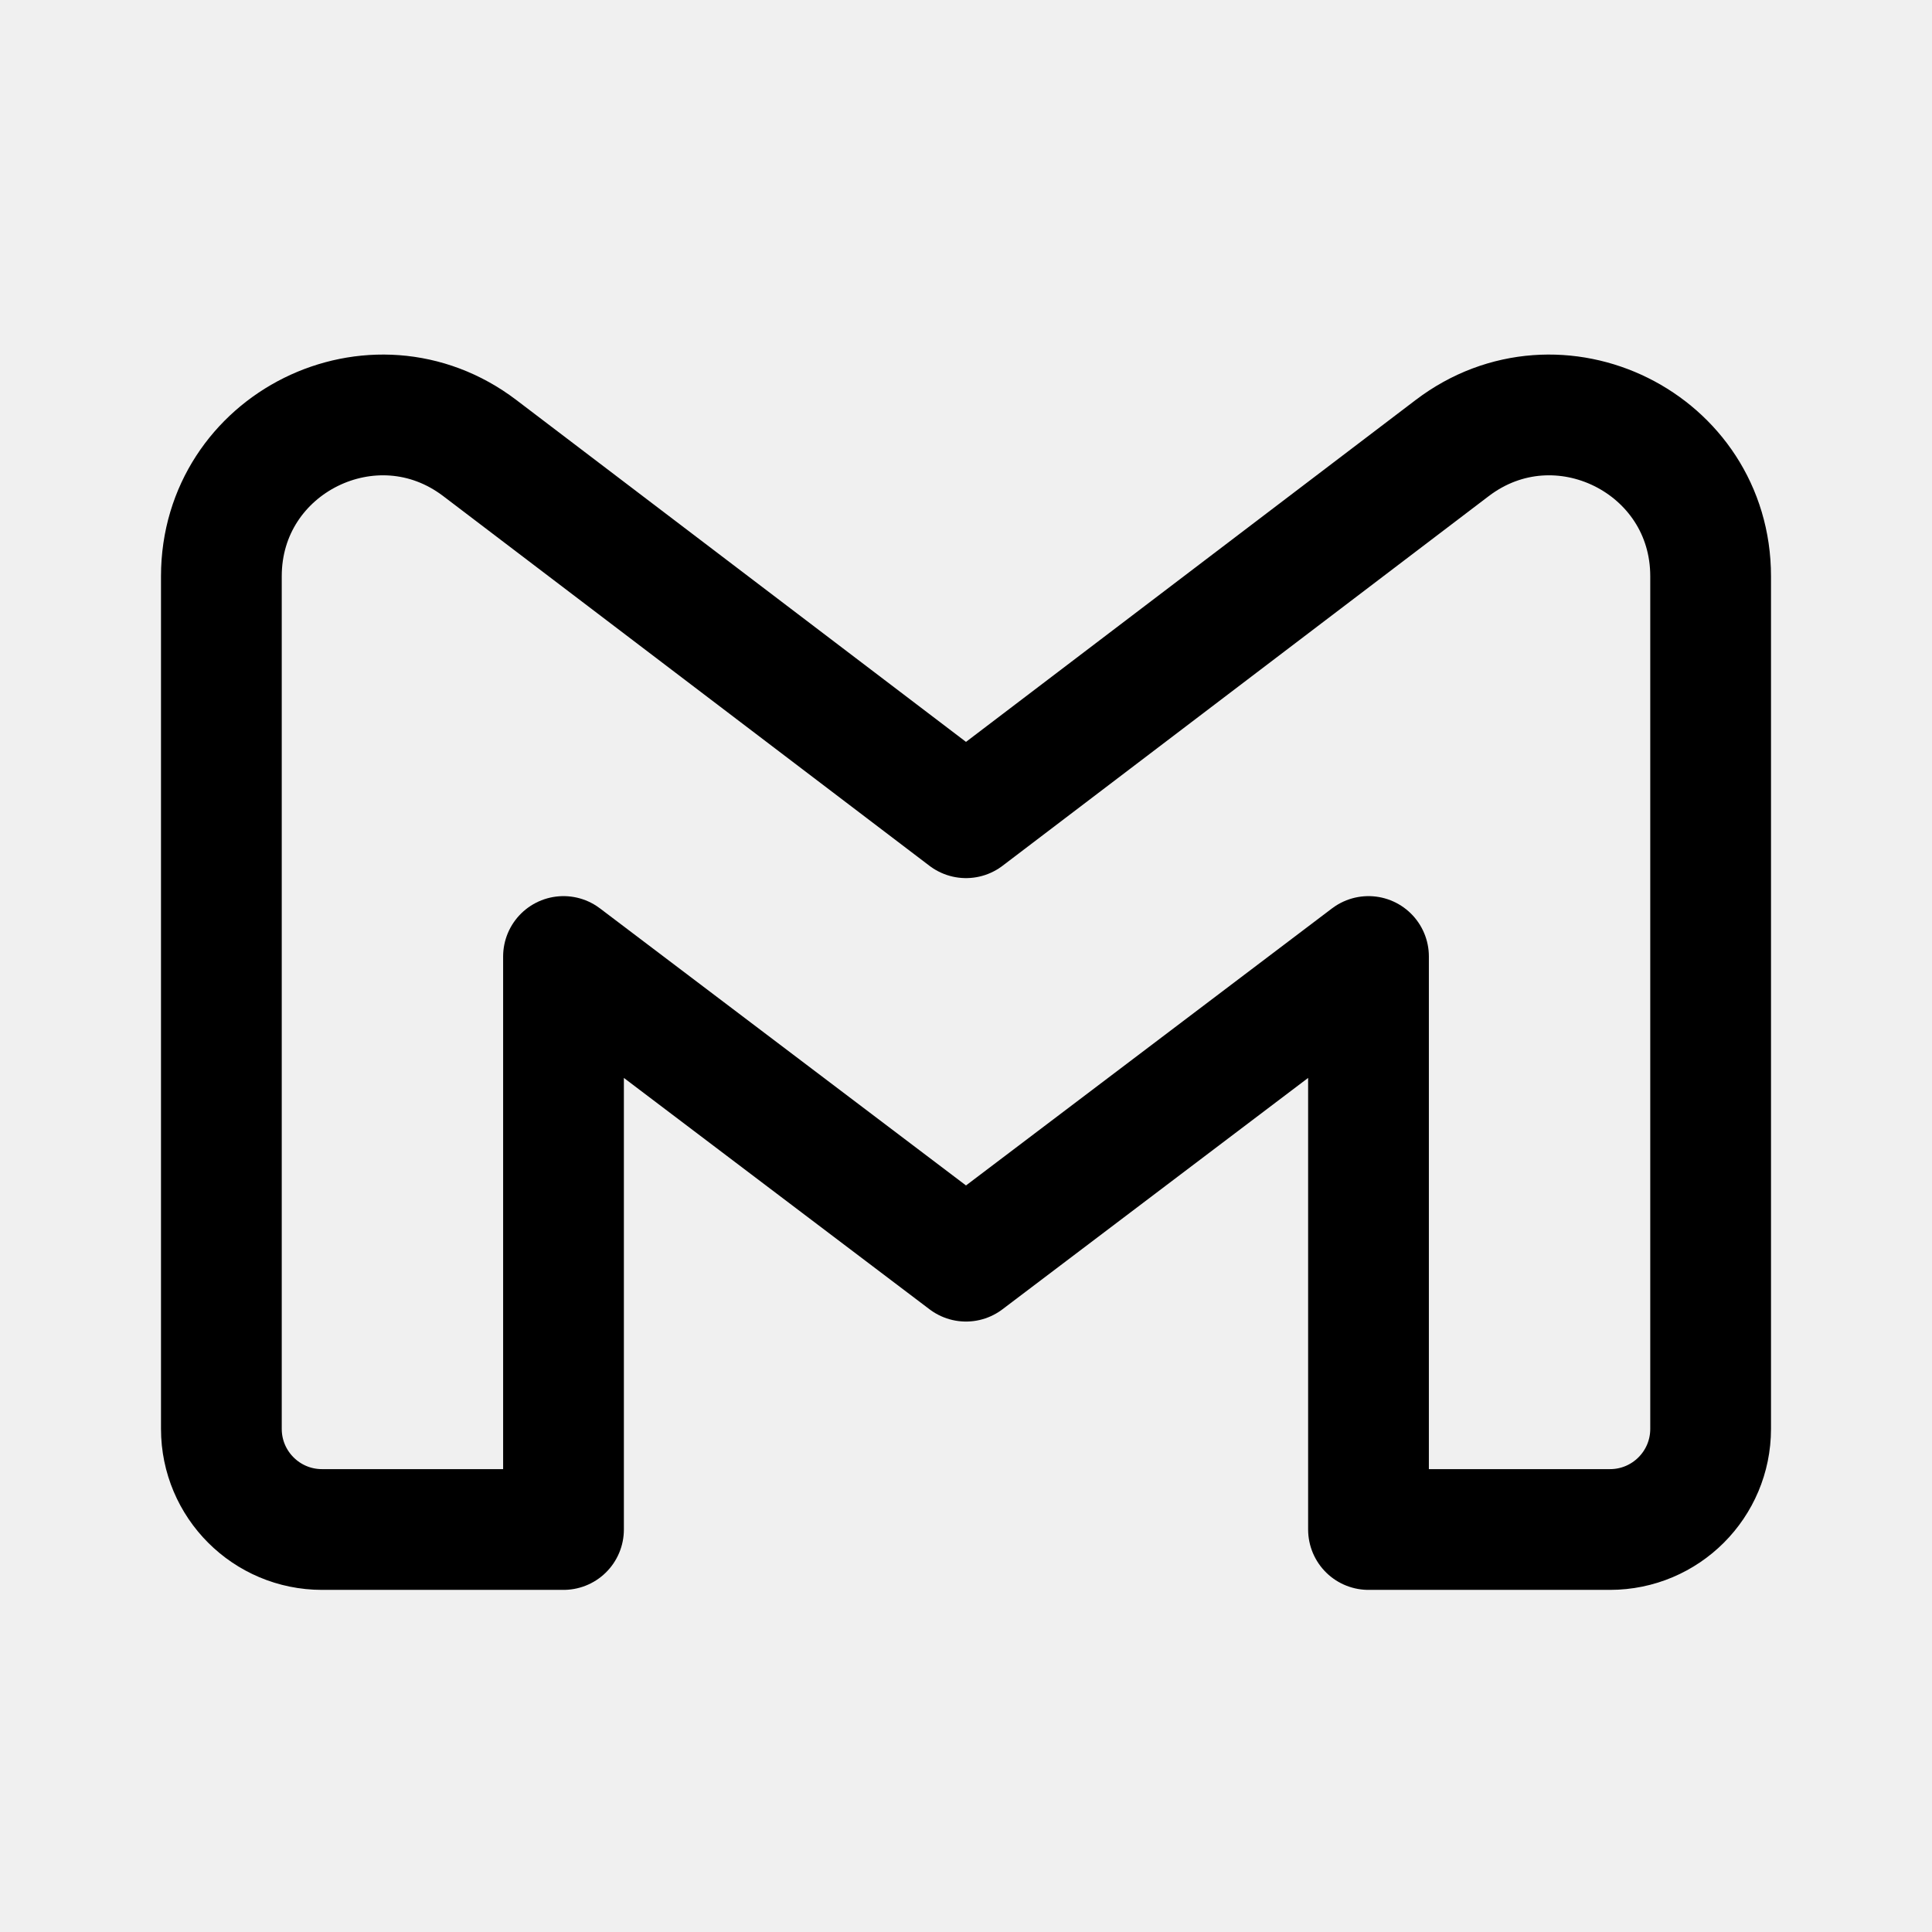
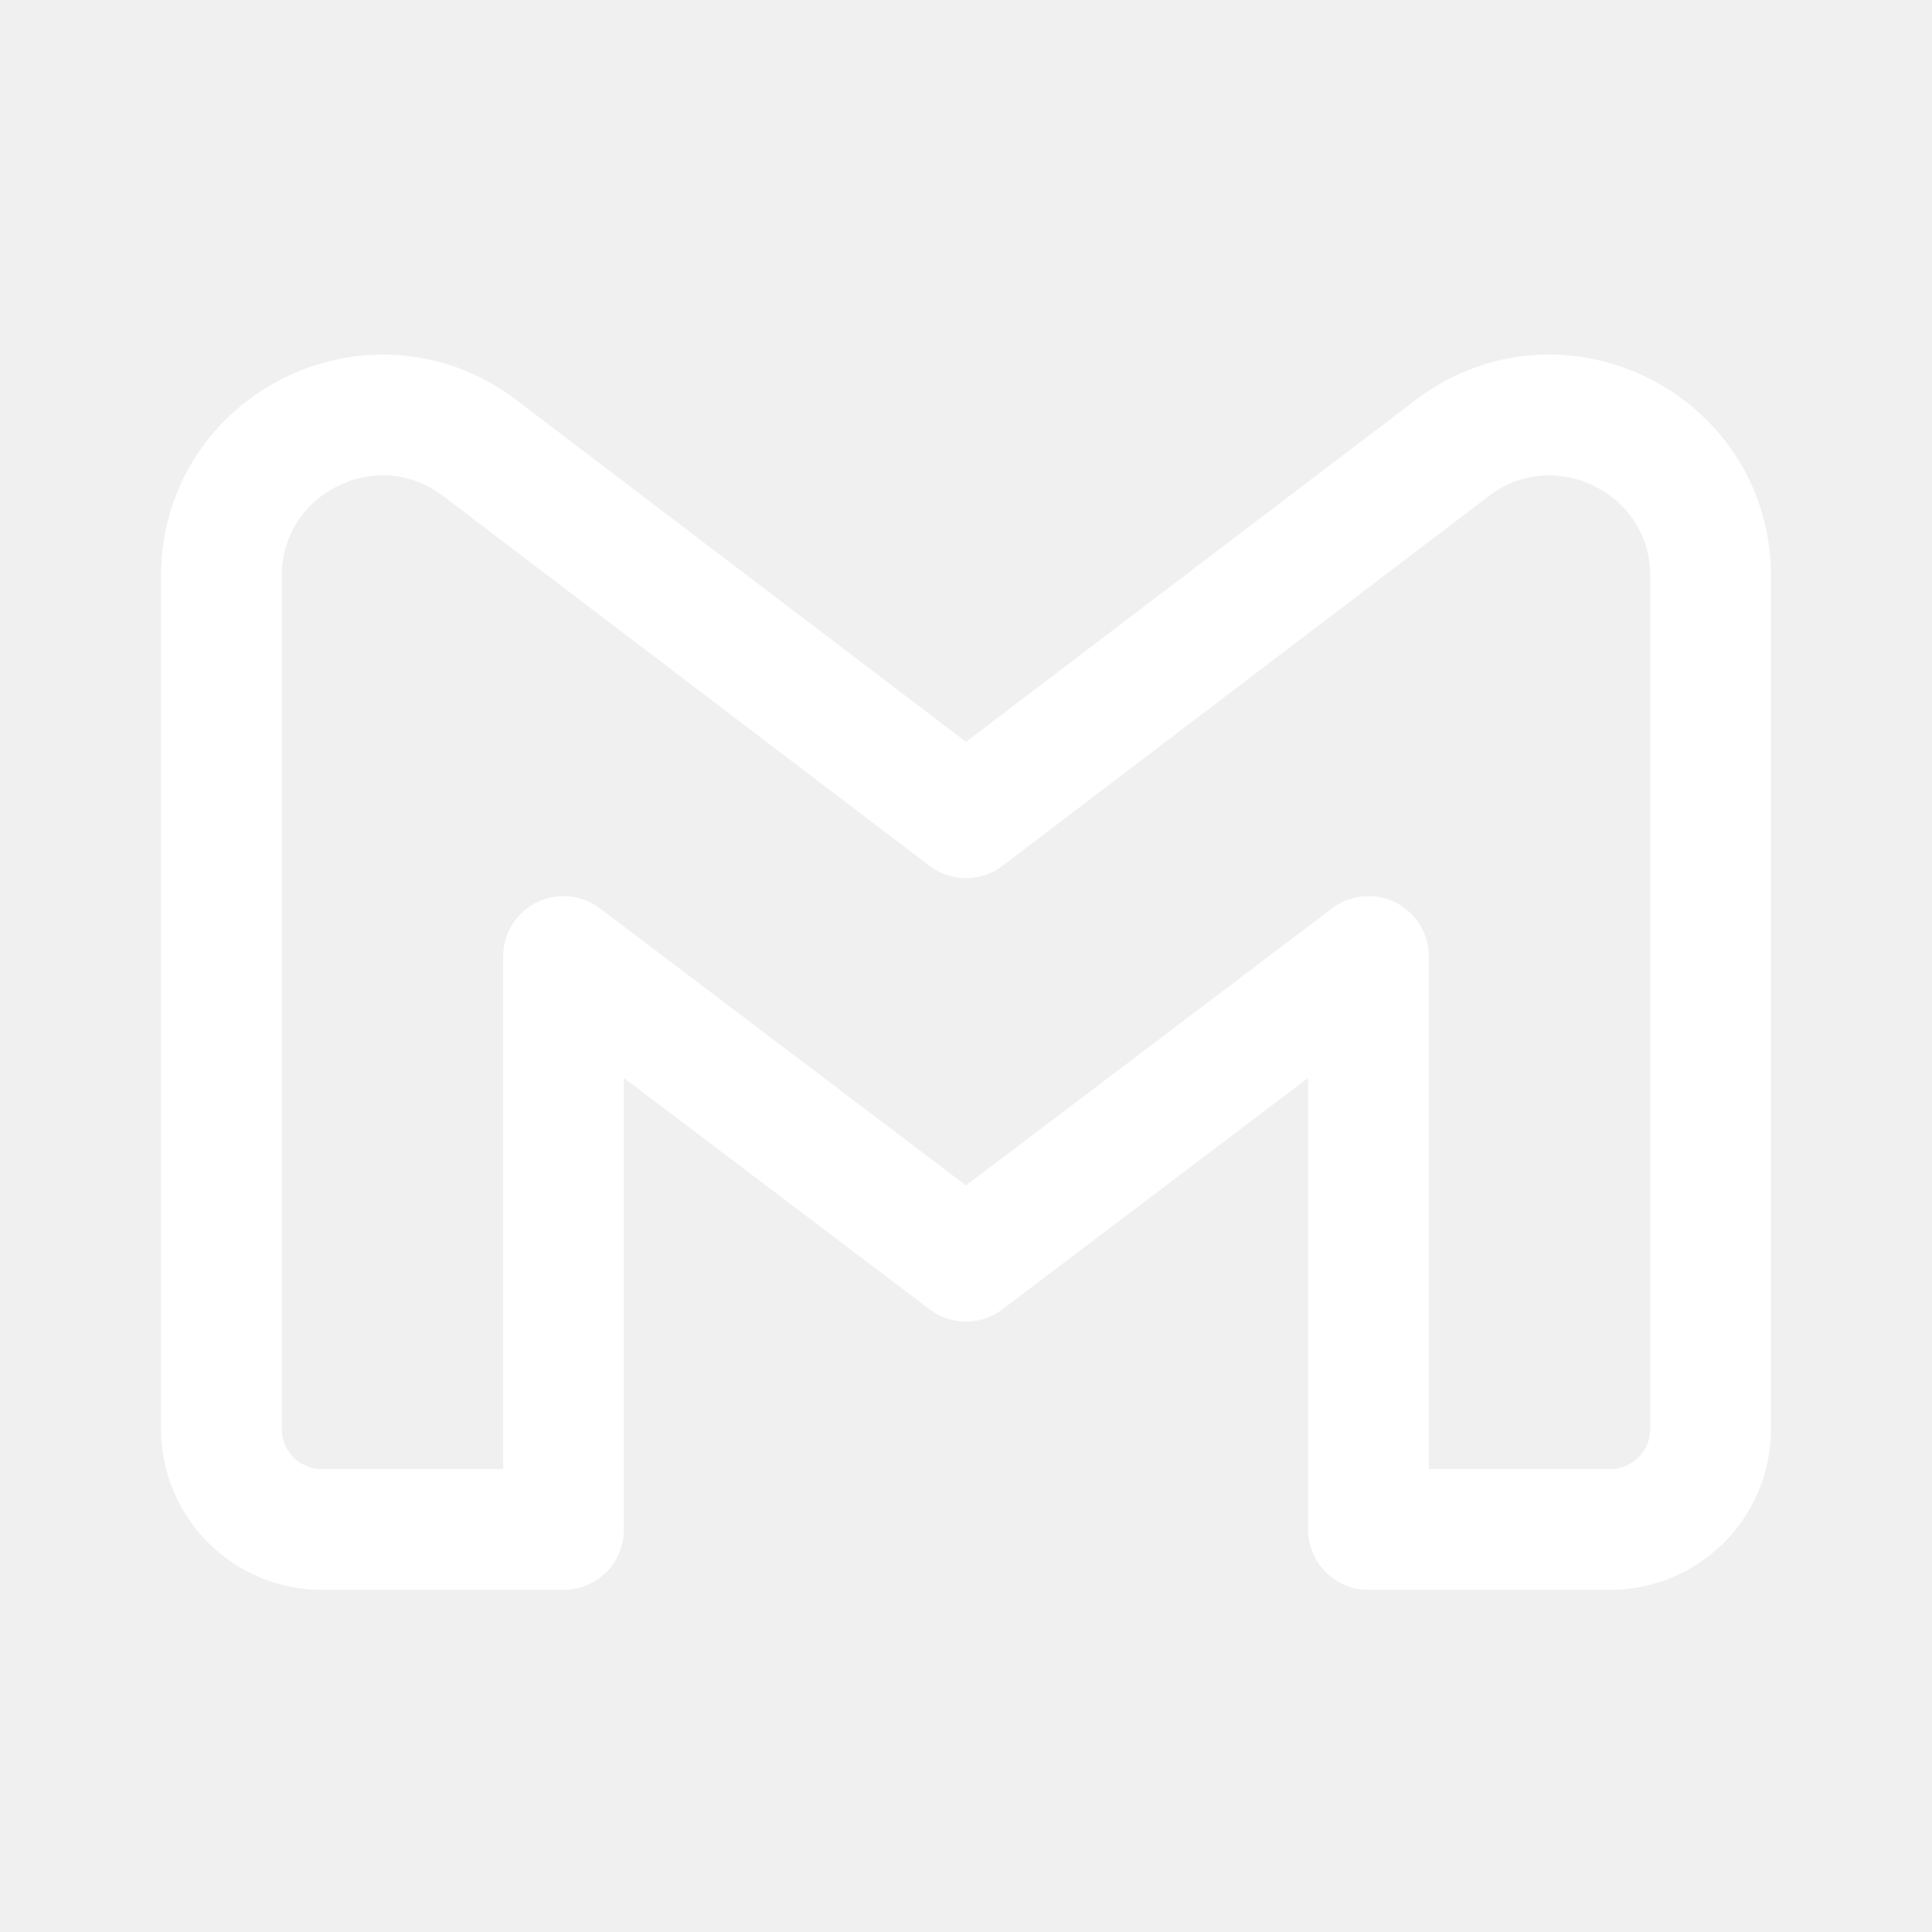
<svg xmlns="http://www.w3.org/2000/svg" width="800px" height="800px" viewBox="0 0 192 192" fill="none">
-   <path stroke="#000000" stroke-linejoin="round" stroke-width="12" d="M22 57.265V142c0 5.523 4.477 10 10 10h24V95.056l40 30.278 40-30.278V152h24c5.523 0 10-4.477 10-10V57.265c0-13.233-15.15-20.746-25.684-12.736L96 81.265 47.684 44.53C37.15 36.519 22 44.032 22 57.265Z" />
+   <path stroke="#FFFFFF" stroke-linejoin="round" stroke-width="12" d="M22 57.265V142c0 5.523 4.477 10 10 10h24V95.056l40 30.278 40-30.278V152h24c5.523 0 10-4.477 10-10V57.265c0-13.233-15.15-20.746-25.684-12.736L96 81.265 47.684 44.53C37.15 36.519 22 44.032 22 57.265Z" />
</svg>
